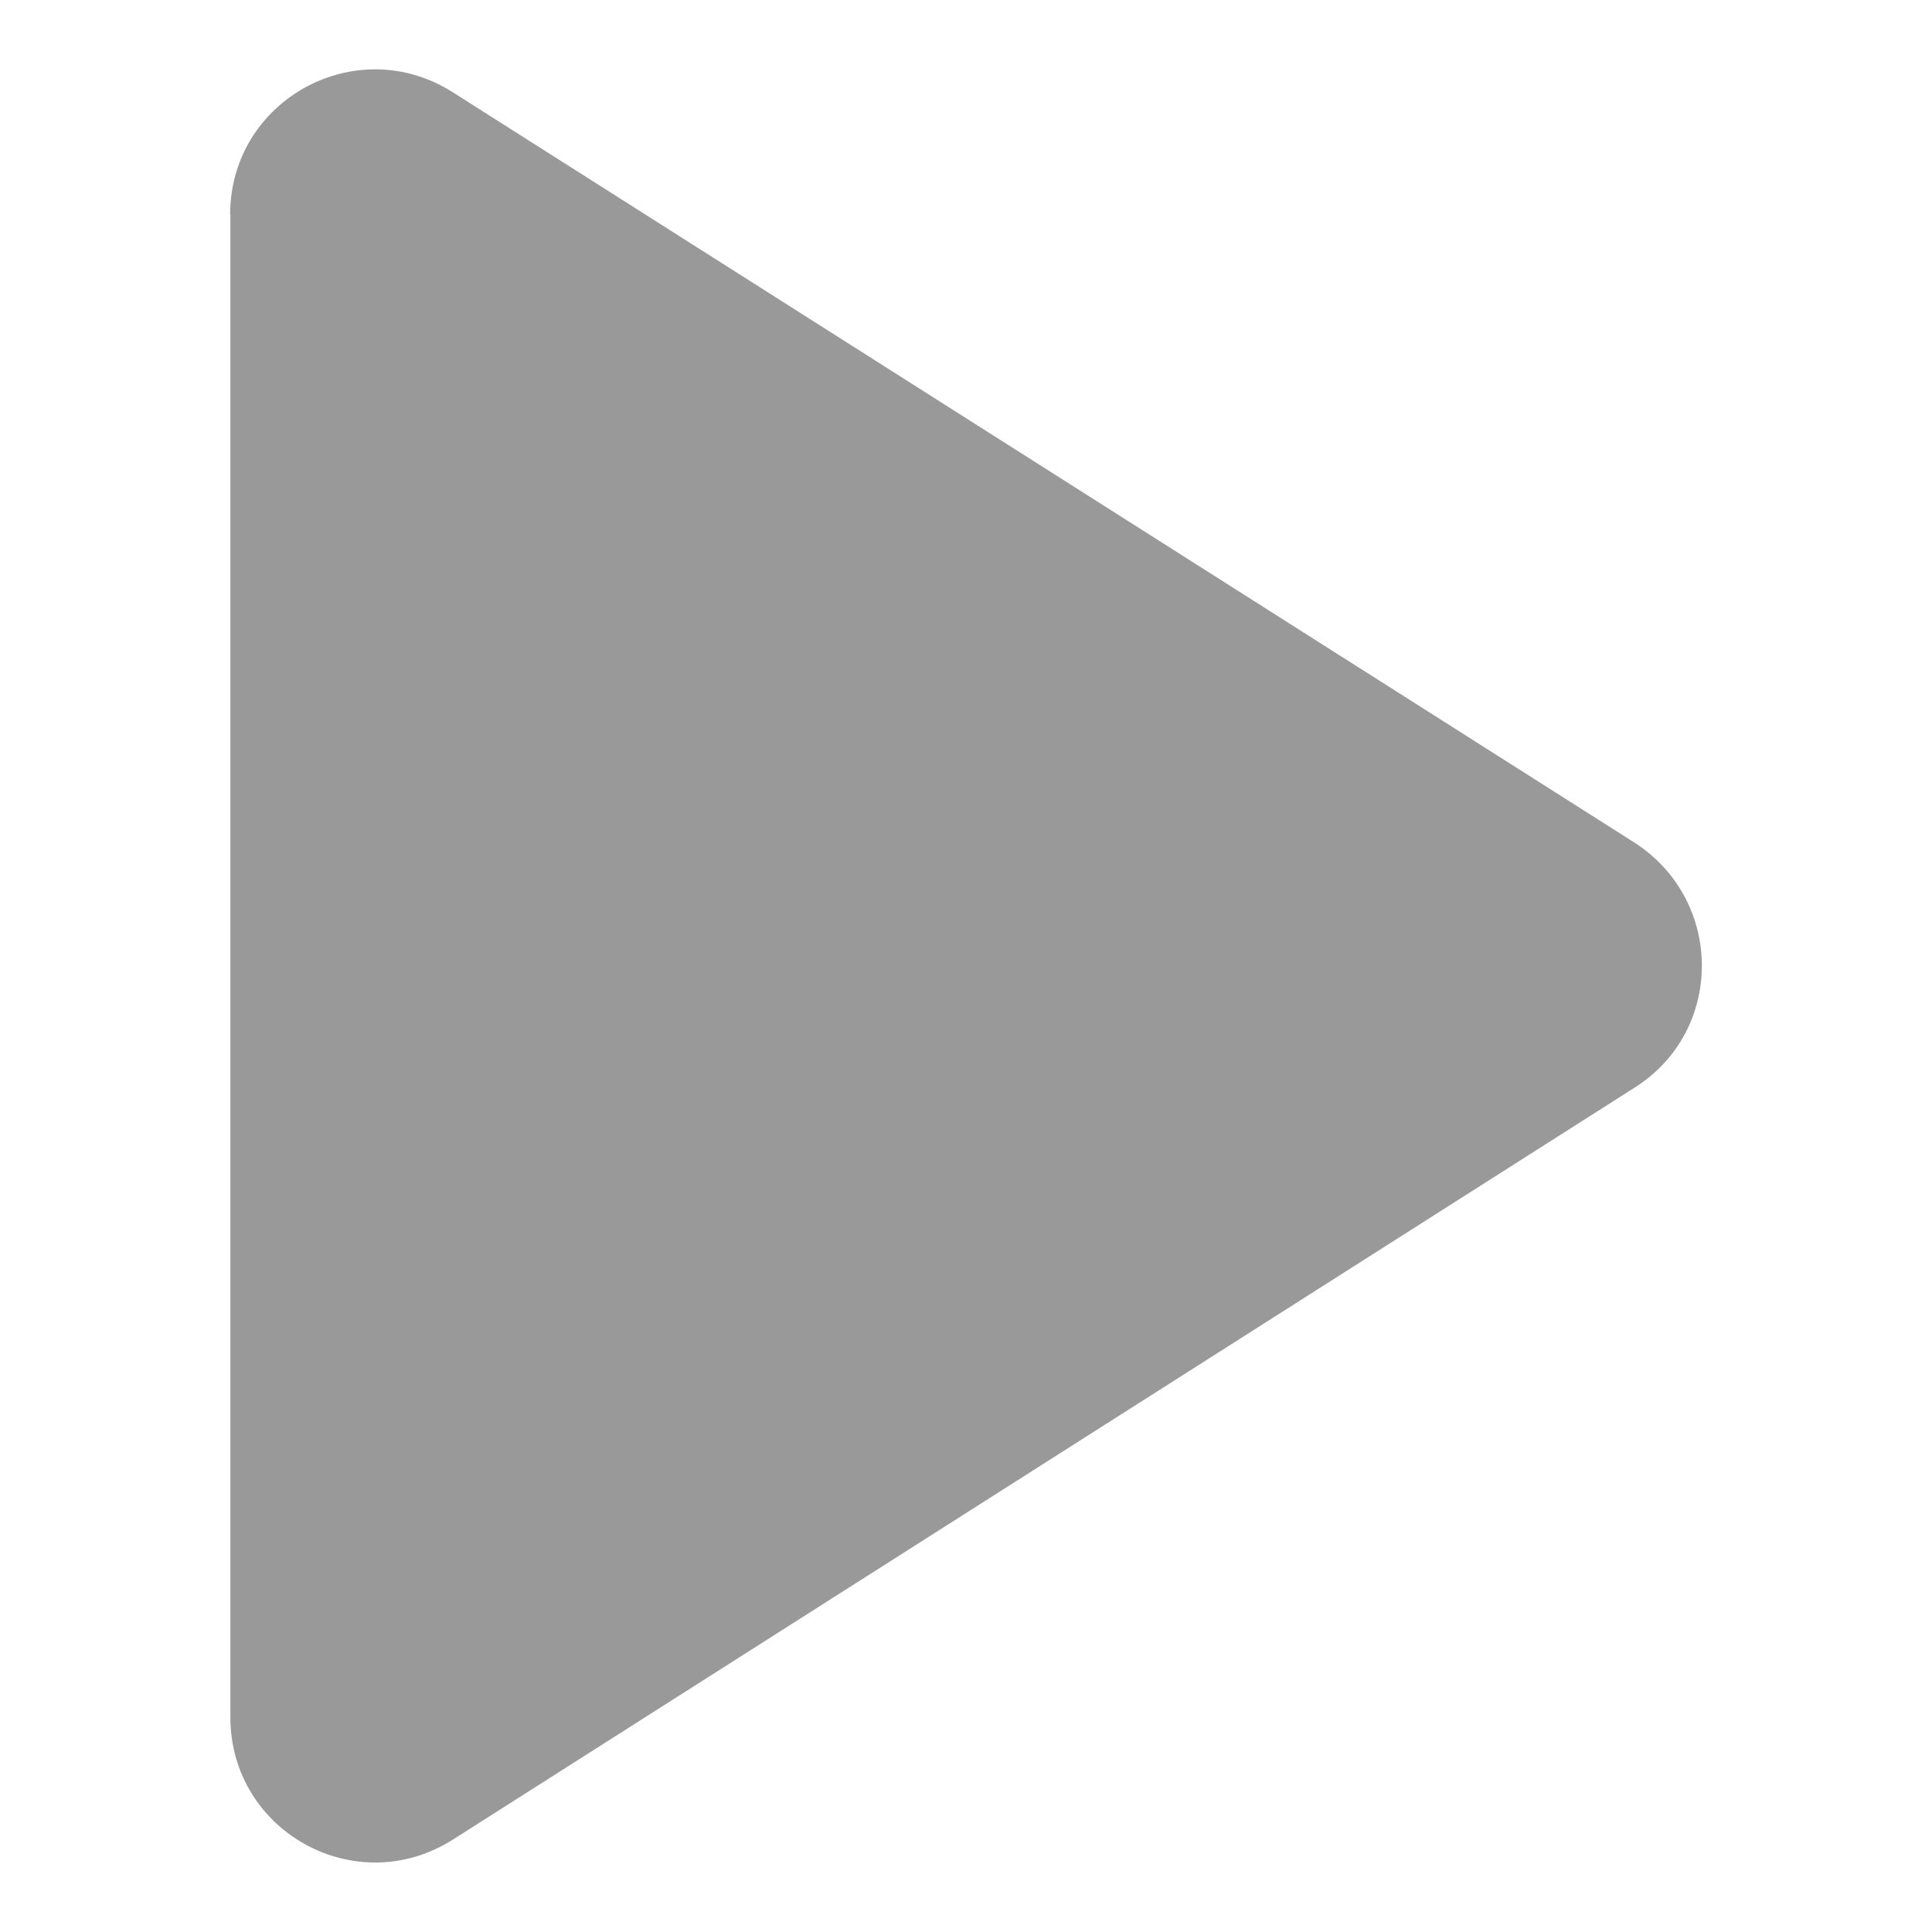
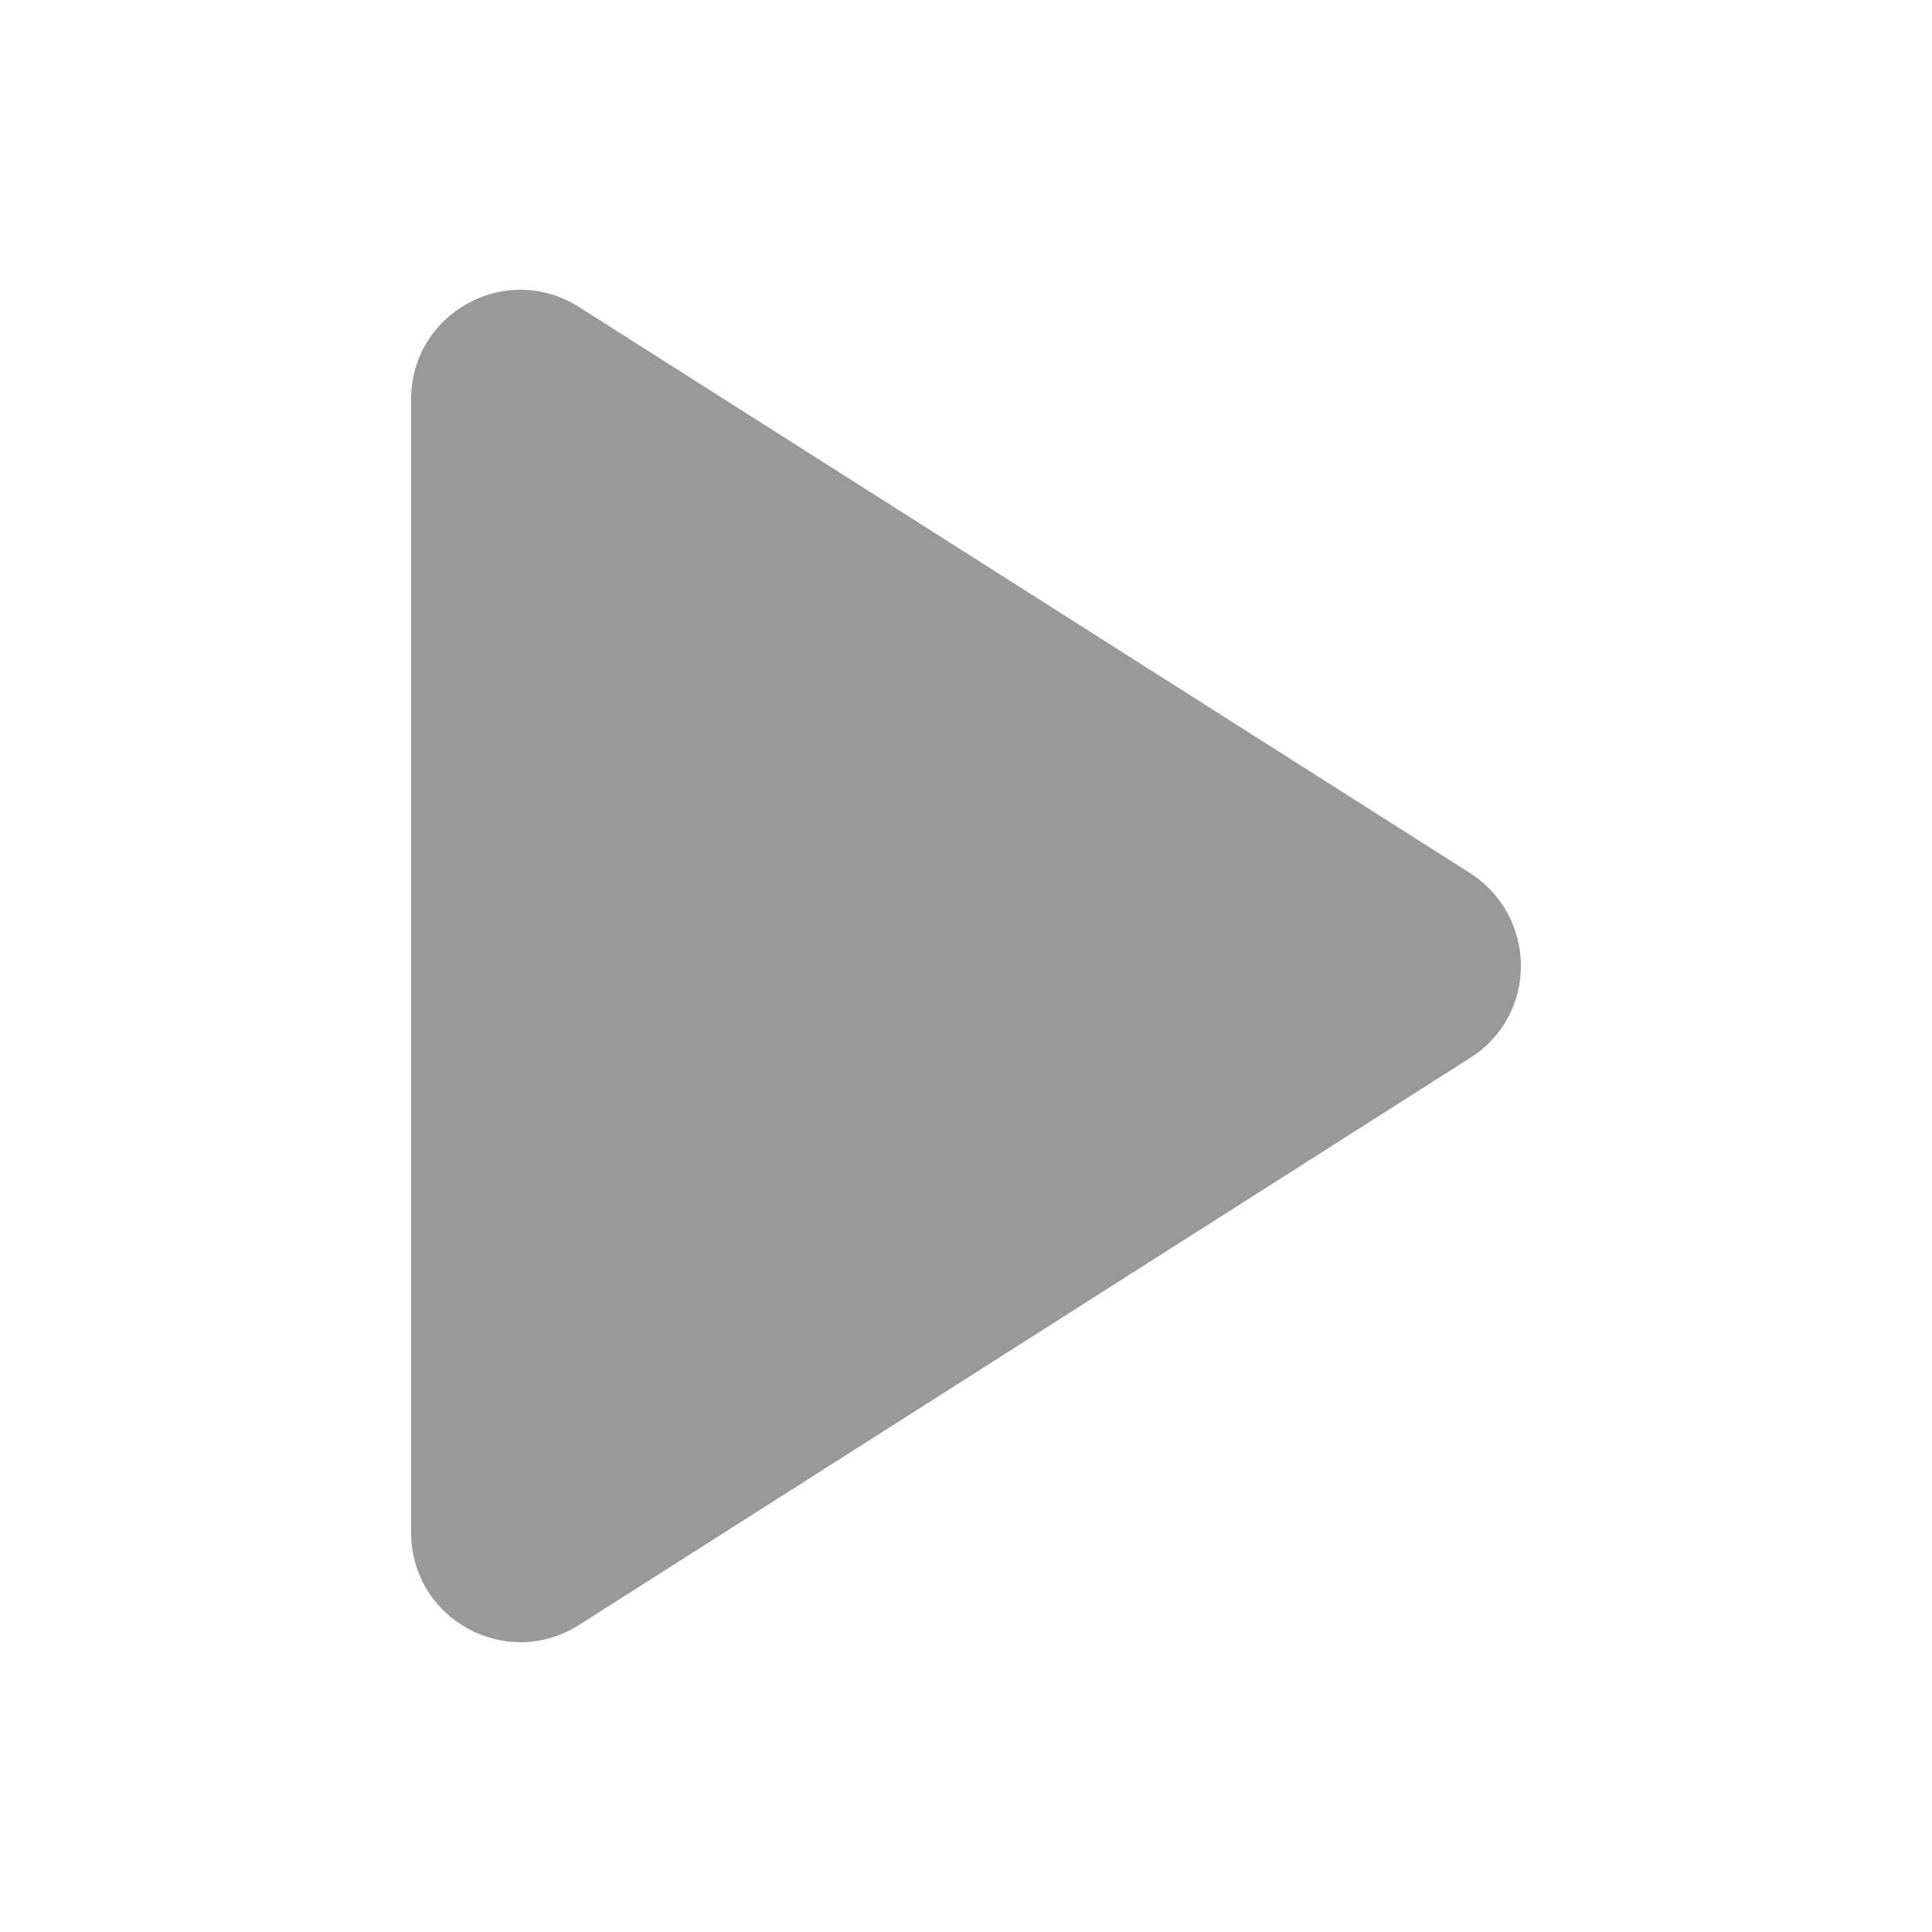
- <svg xmlns="http://www.w3.org/2000/svg" id="uuid-dac25ffb-065e-422e-be8b-15cbc64fdce1" width="8" height="8" viewBox="0 0 8 8">
+ <svg xmlns="http://www.w3.org/2000/svg" id="uuid-c0e2bbac-3a17-4072-bf28-15d9b03cd3bb" width="10" height="10" viewBox="0 0 10 10">
  <defs>
-     <style>.uuid-7fe24fb3-58a0-496d-b413-f0a5d0ec138f{fill:#999;stroke-width:0px;}</style>
+     <style>.uuid-2a7358a4-0269-4d5f-9568-7a07ff483091{fill:#999;stroke-width:0px;}</style>
  </defs>
-   <path class="uuid-7fe24fb3-58a0-496d-b413-f0a5d0ec138f" d="M.954.889v6.222c0,.474.522.763.925.504l4.889-3.111c.372-.234.372-.775,0-1.015L1.878.384c-.402-.258-.925.03-.925.504Z" />
+   <path class="uuid-2a7358a4-0269-4d5f-9568-7a07ff483091" d="M2.128,2.067v5.866c0,.447.493.719.872.476l4.609-2.933c.351-.221.351-.73,0-.957L3,1.591c-.379-.243-.872.028-.872.476Z" />
</svg>
